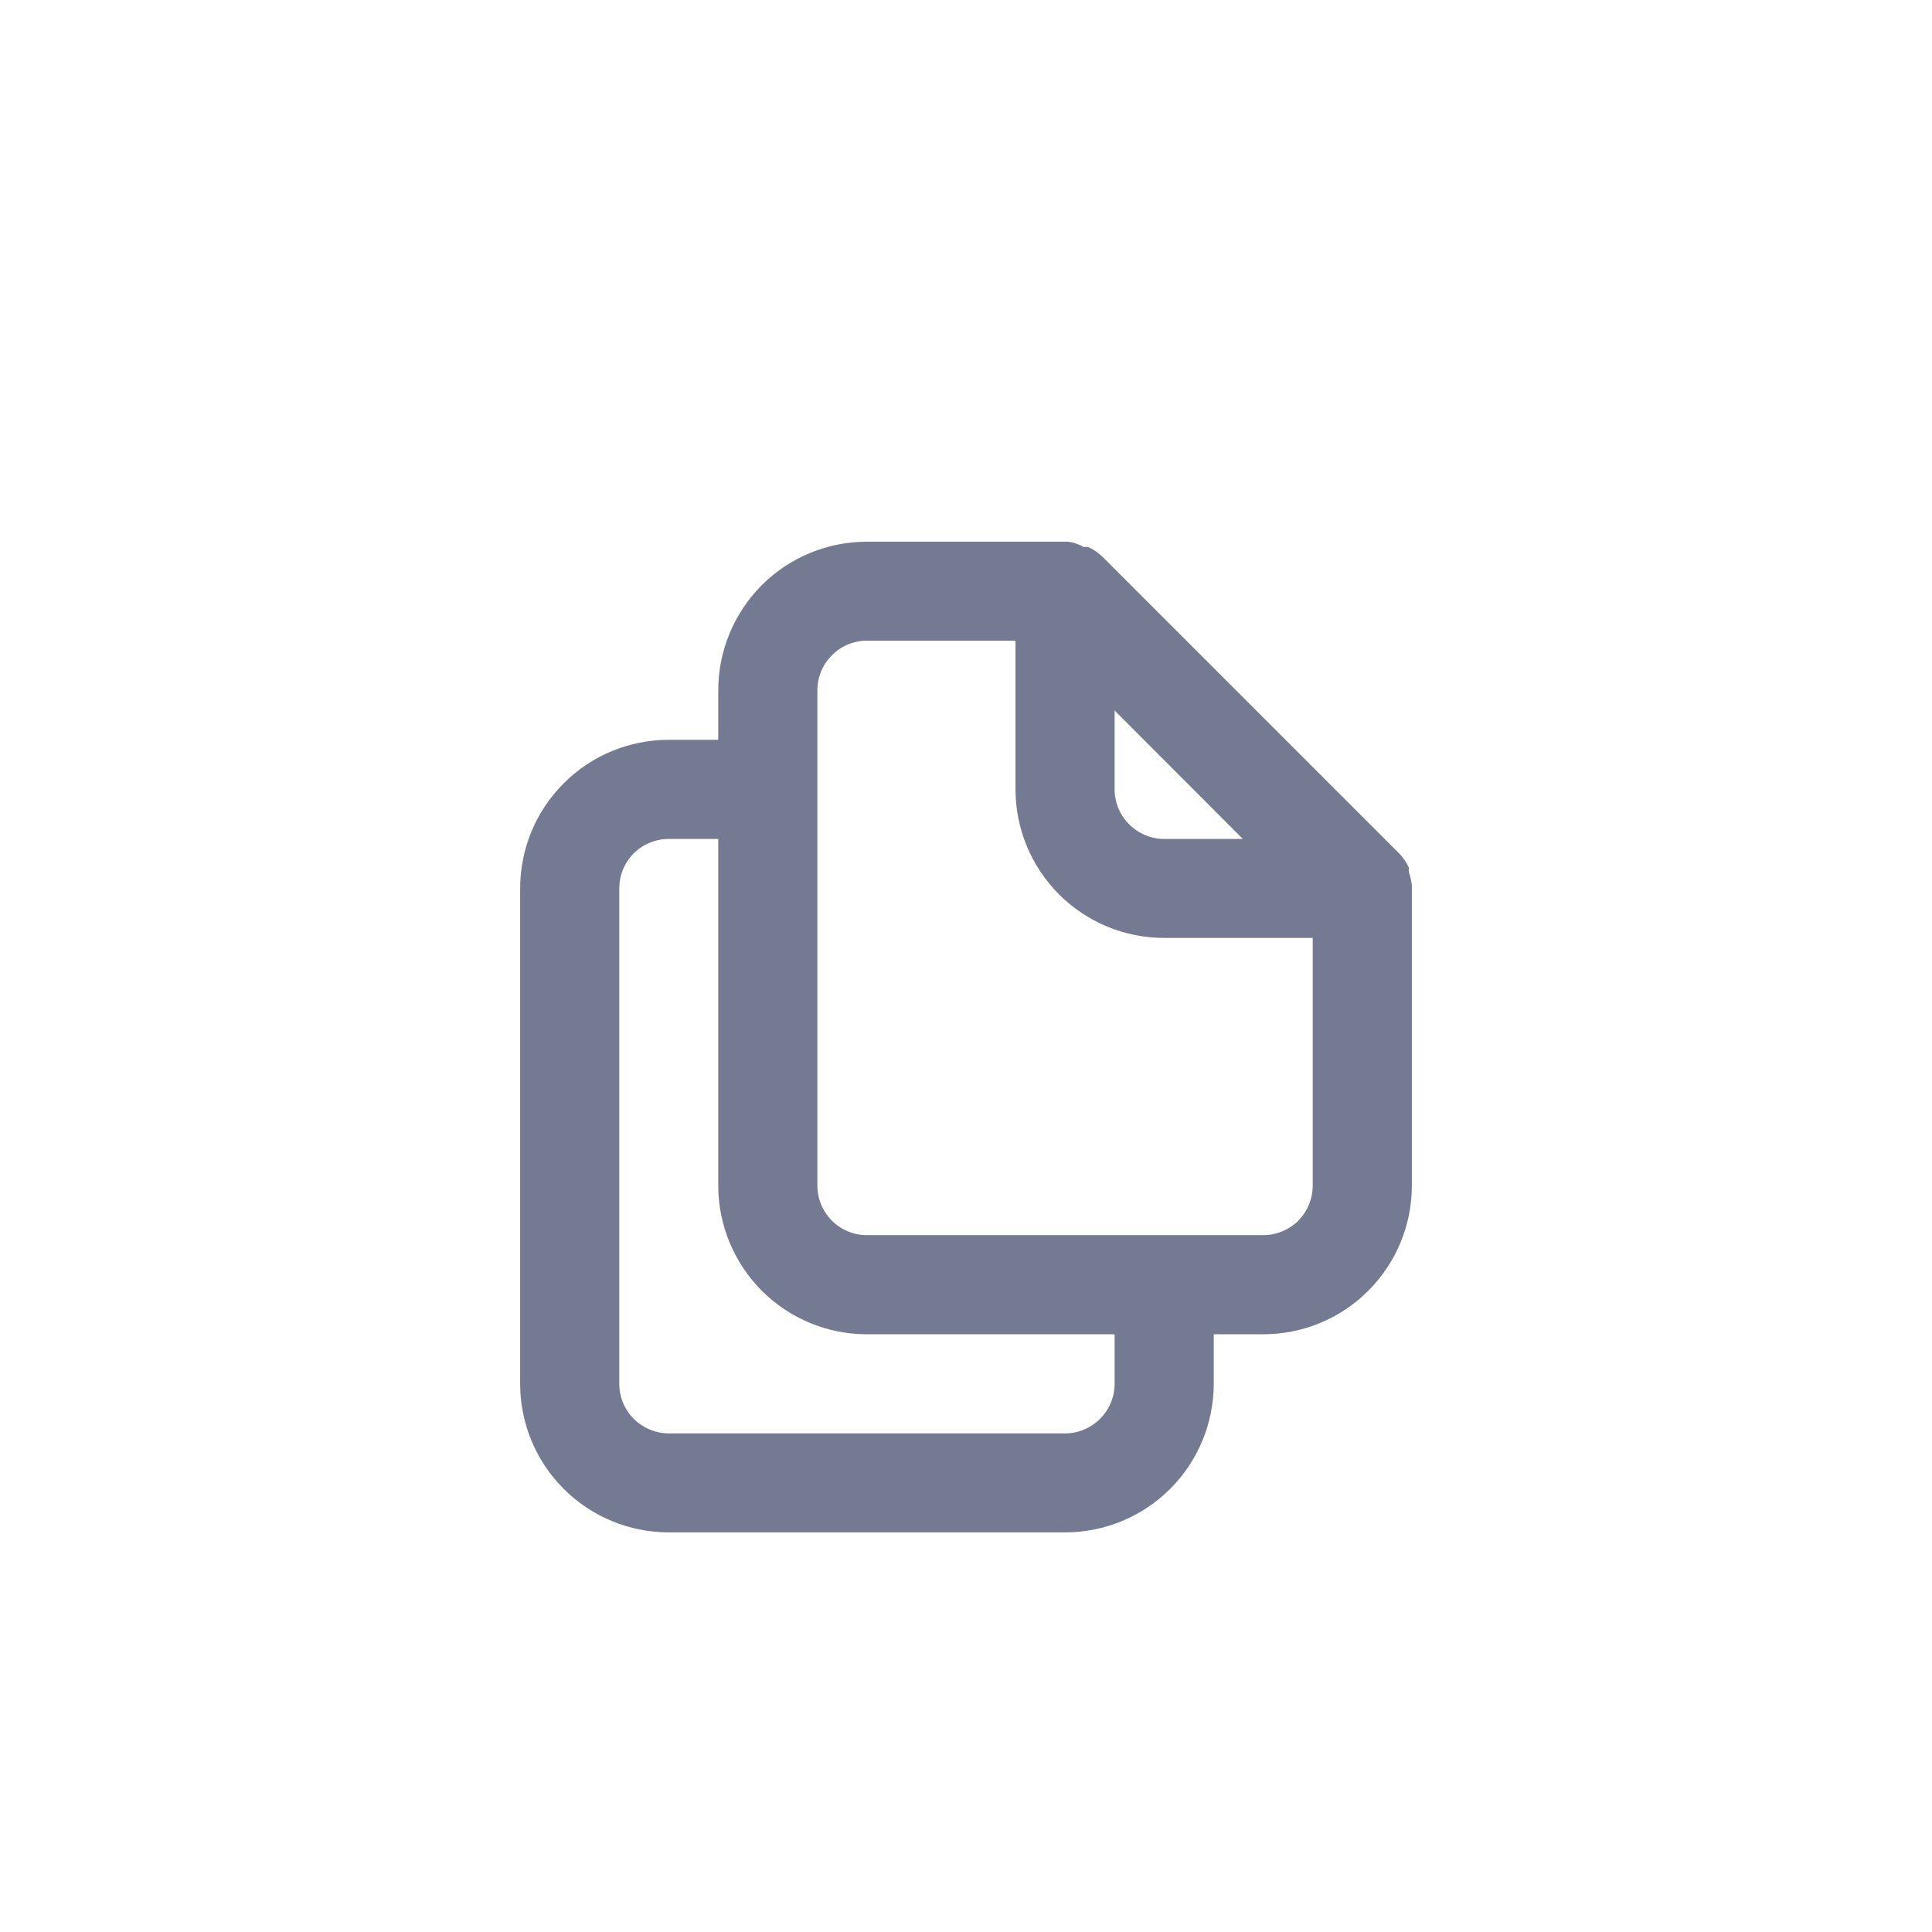
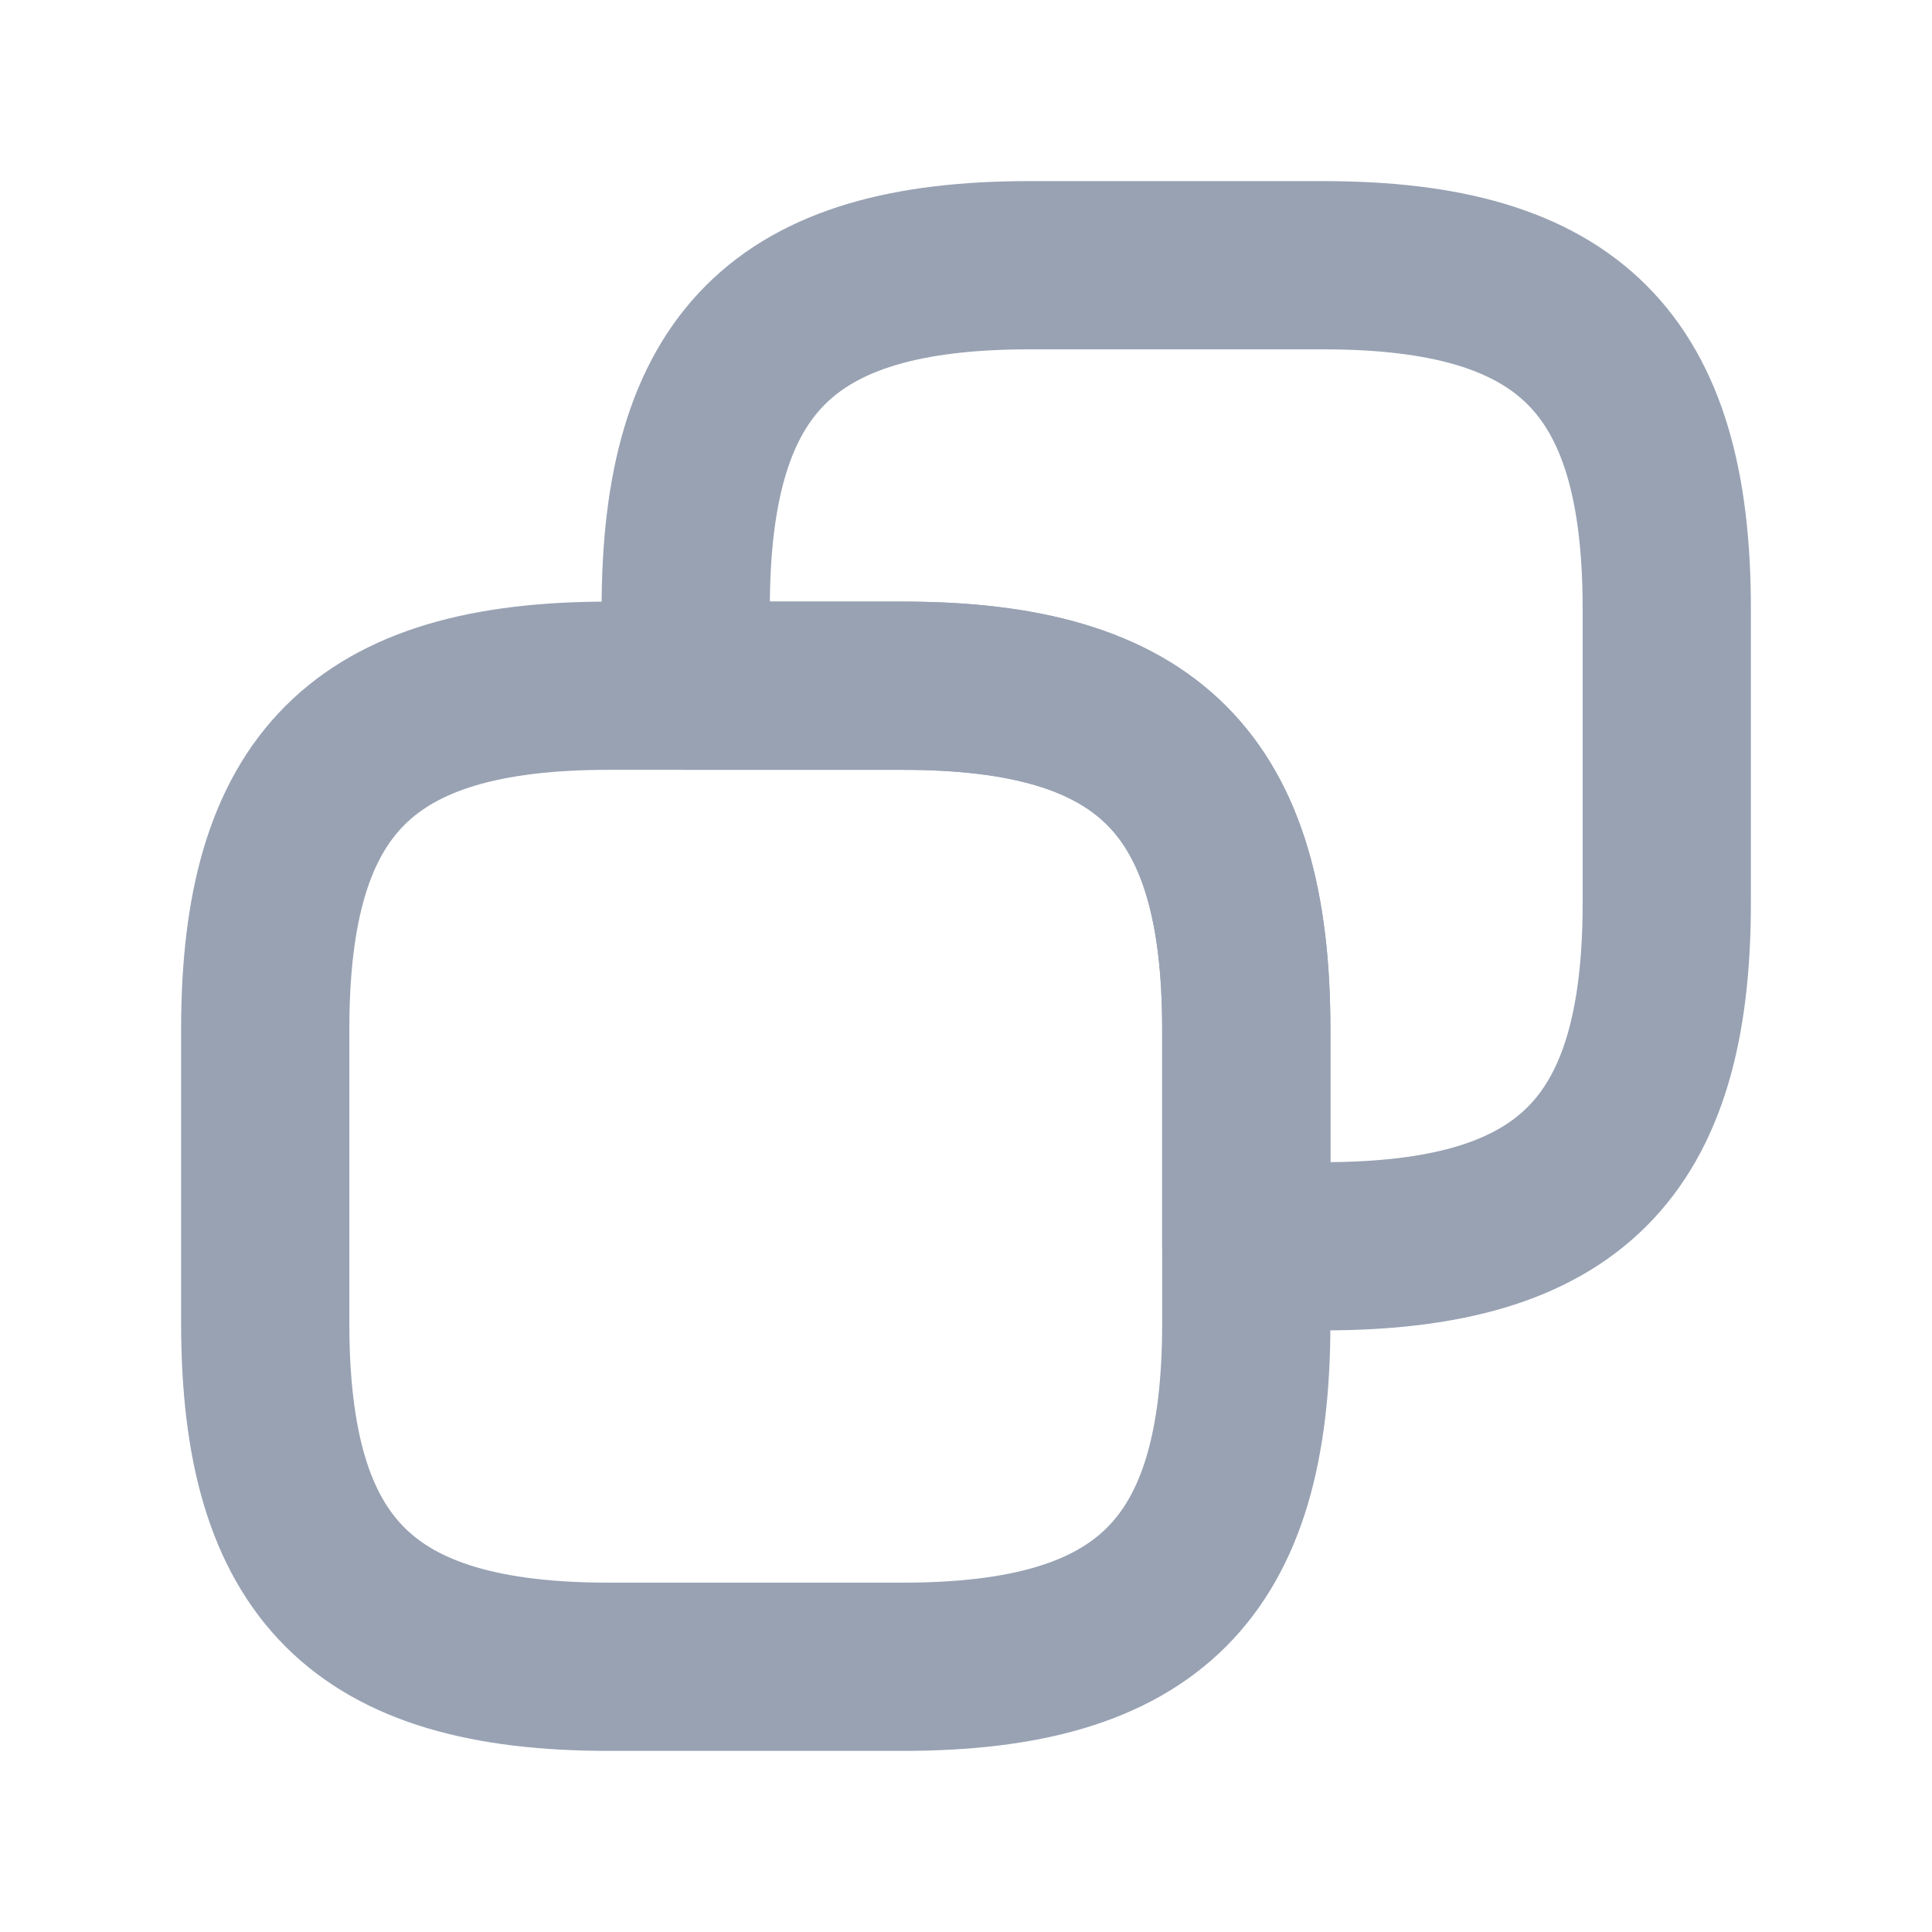
- <svg xmlns="http://www.w3.org/2000/svg" width="13" height="13" viewBox="0 0 13 13" fill="none">
-   <path d="M9.5 5.958C9.497 5.927 9.49 5.897 9.48 5.868V5.838C9.464 5.804 9.443 5.772 9.417 5.745L7.417 3.745C7.389 3.719 7.358 3.697 7.323 3.681C7.313 3.68 7.303 3.68 7.293 3.681C7.259 3.662 7.222 3.649 7.183 3.645H5.833C5.568 3.645 5.314 3.75 5.126 3.937C4.939 4.125 4.833 4.379 4.833 4.645V4.978H4.5C4.235 4.978 3.98 5.083 3.793 5.271C3.605 5.458 3.5 5.713 3.5 5.978V9.311C3.5 9.576 3.605 9.831 3.793 10.018C3.98 10.206 4.235 10.311 4.5 10.311H7.167C7.432 10.311 7.686 10.206 7.874 10.018C8.061 9.831 8.167 9.576 8.167 9.311V8.978H8.5C8.765 8.978 9.02 8.873 9.207 8.685C9.395 8.497 9.5 8.243 9.5 7.978V5.978C9.5 5.978 9.5 5.978 9.5 5.958ZM7.5 4.781L8.363 5.645H7.833C7.745 5.645 7.66 5.609 7.598 5.547C7.535 5.484 7.5 5.4 7.5 5.311V4.781ZM7.5 9.311C7.5 9.4 7.465 9.484 7.402 9.547C7.34 9.609 7.255 9.645 7.167 9.645H4.5C4.412 9.645 4.327 9.609 4.264 9.547C4.202 9.484 4.167 9.4 4.167 9.311V5.978C4.167 5.889 4.202 5.805 4.264 5.742C4.327 5.68 4.412 5.645 4.5 5.645H4.833V7.978C4.833 8.243 4.939 8.497 5.126 8.685C5.314 8.873 5.568 8.978 5.833 8.978H7.5V9.311ZM8.833 7.978C8.833 8.066 8.798 8.151 8.736 8.214C8.673 8.276 8.588 8.311 8.5 8.311H5.833C5.745 8.311 5.66 8.276 5.598 8.214C5.535 8.151 5.5 8.066 5.5 7.978V4.645C5.5 4.556 5.535 4.471 5.598 4.409C5.66 4.346 5.745 4.311 5.833 4.311H6.833V5.311C6.833 5.576 6.939 5.831 7.126 6.018C7.314 6.206 7.568 6.311 7.833 6.311H8.833V7.978Z" fill="#737A91" />
+ <svg xmlns="http://www.w3.org/2000/svg" width="14" height="14" viewBox="0 0 14 14" fill="none">
+   <path d="M9.031 7.457V9.59C9.031 11.367 8.32 12.078 6.543 12.078H4.41C2.633 12.078 1.922 11.367 1.922 9.59V7.457C1.922 5.68 2.633 4.969 4.41 4.969H6.543C8.32 4.969 9.031 5.68 9.031 7.457Z" stroke="#98A2B3" stroke-width="1.219" stroke-linecap="round" stroke-linejoin="round" />
+   <path d="M12.078 4.41V6.543C12.078 8.32 11.367 9.031 9.59 9.031H9.031V7.457C9.031 5.68 8.32 4.969 6.543 4.969H4.969V4.41C4.969 2.633 5.68 1.922 7.457 1.922H9.59C11.367 1.922 12.078 2.633 12.078 4.41Z" stroke="#98A2B3" stroke-width="1.219" stroke-linecap="round" stroke-linejoin="round" />
</svg>
